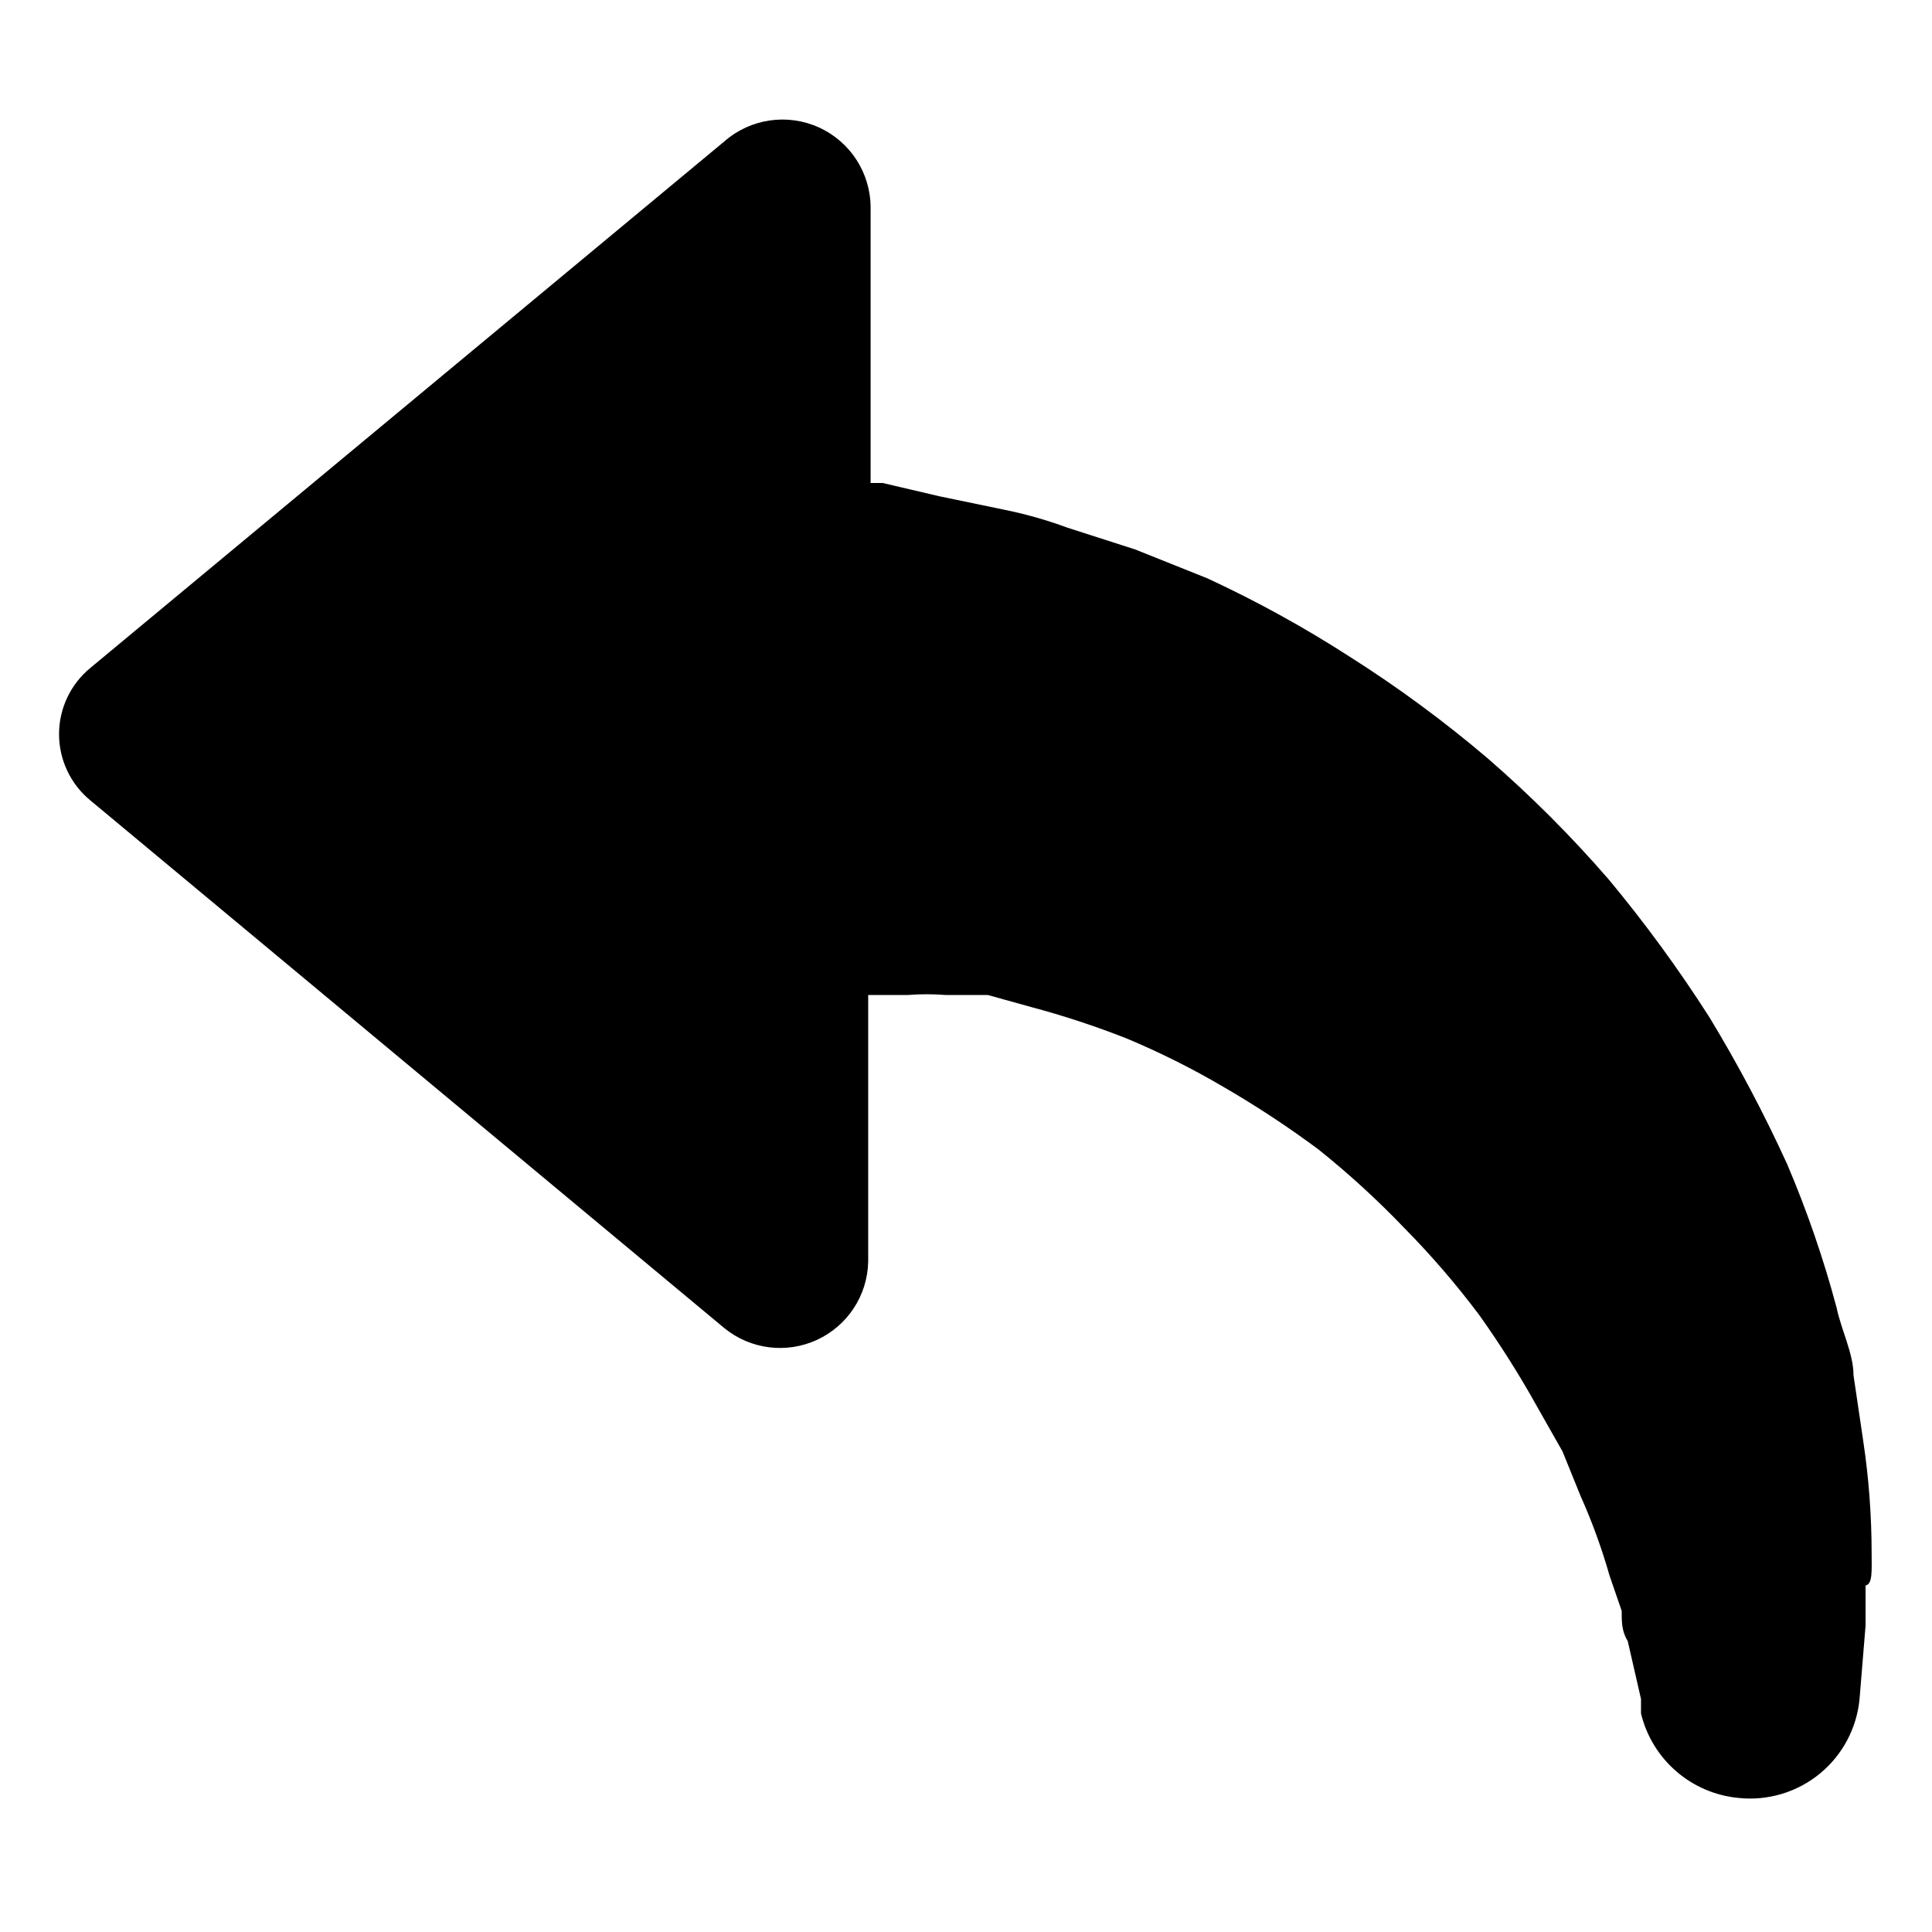
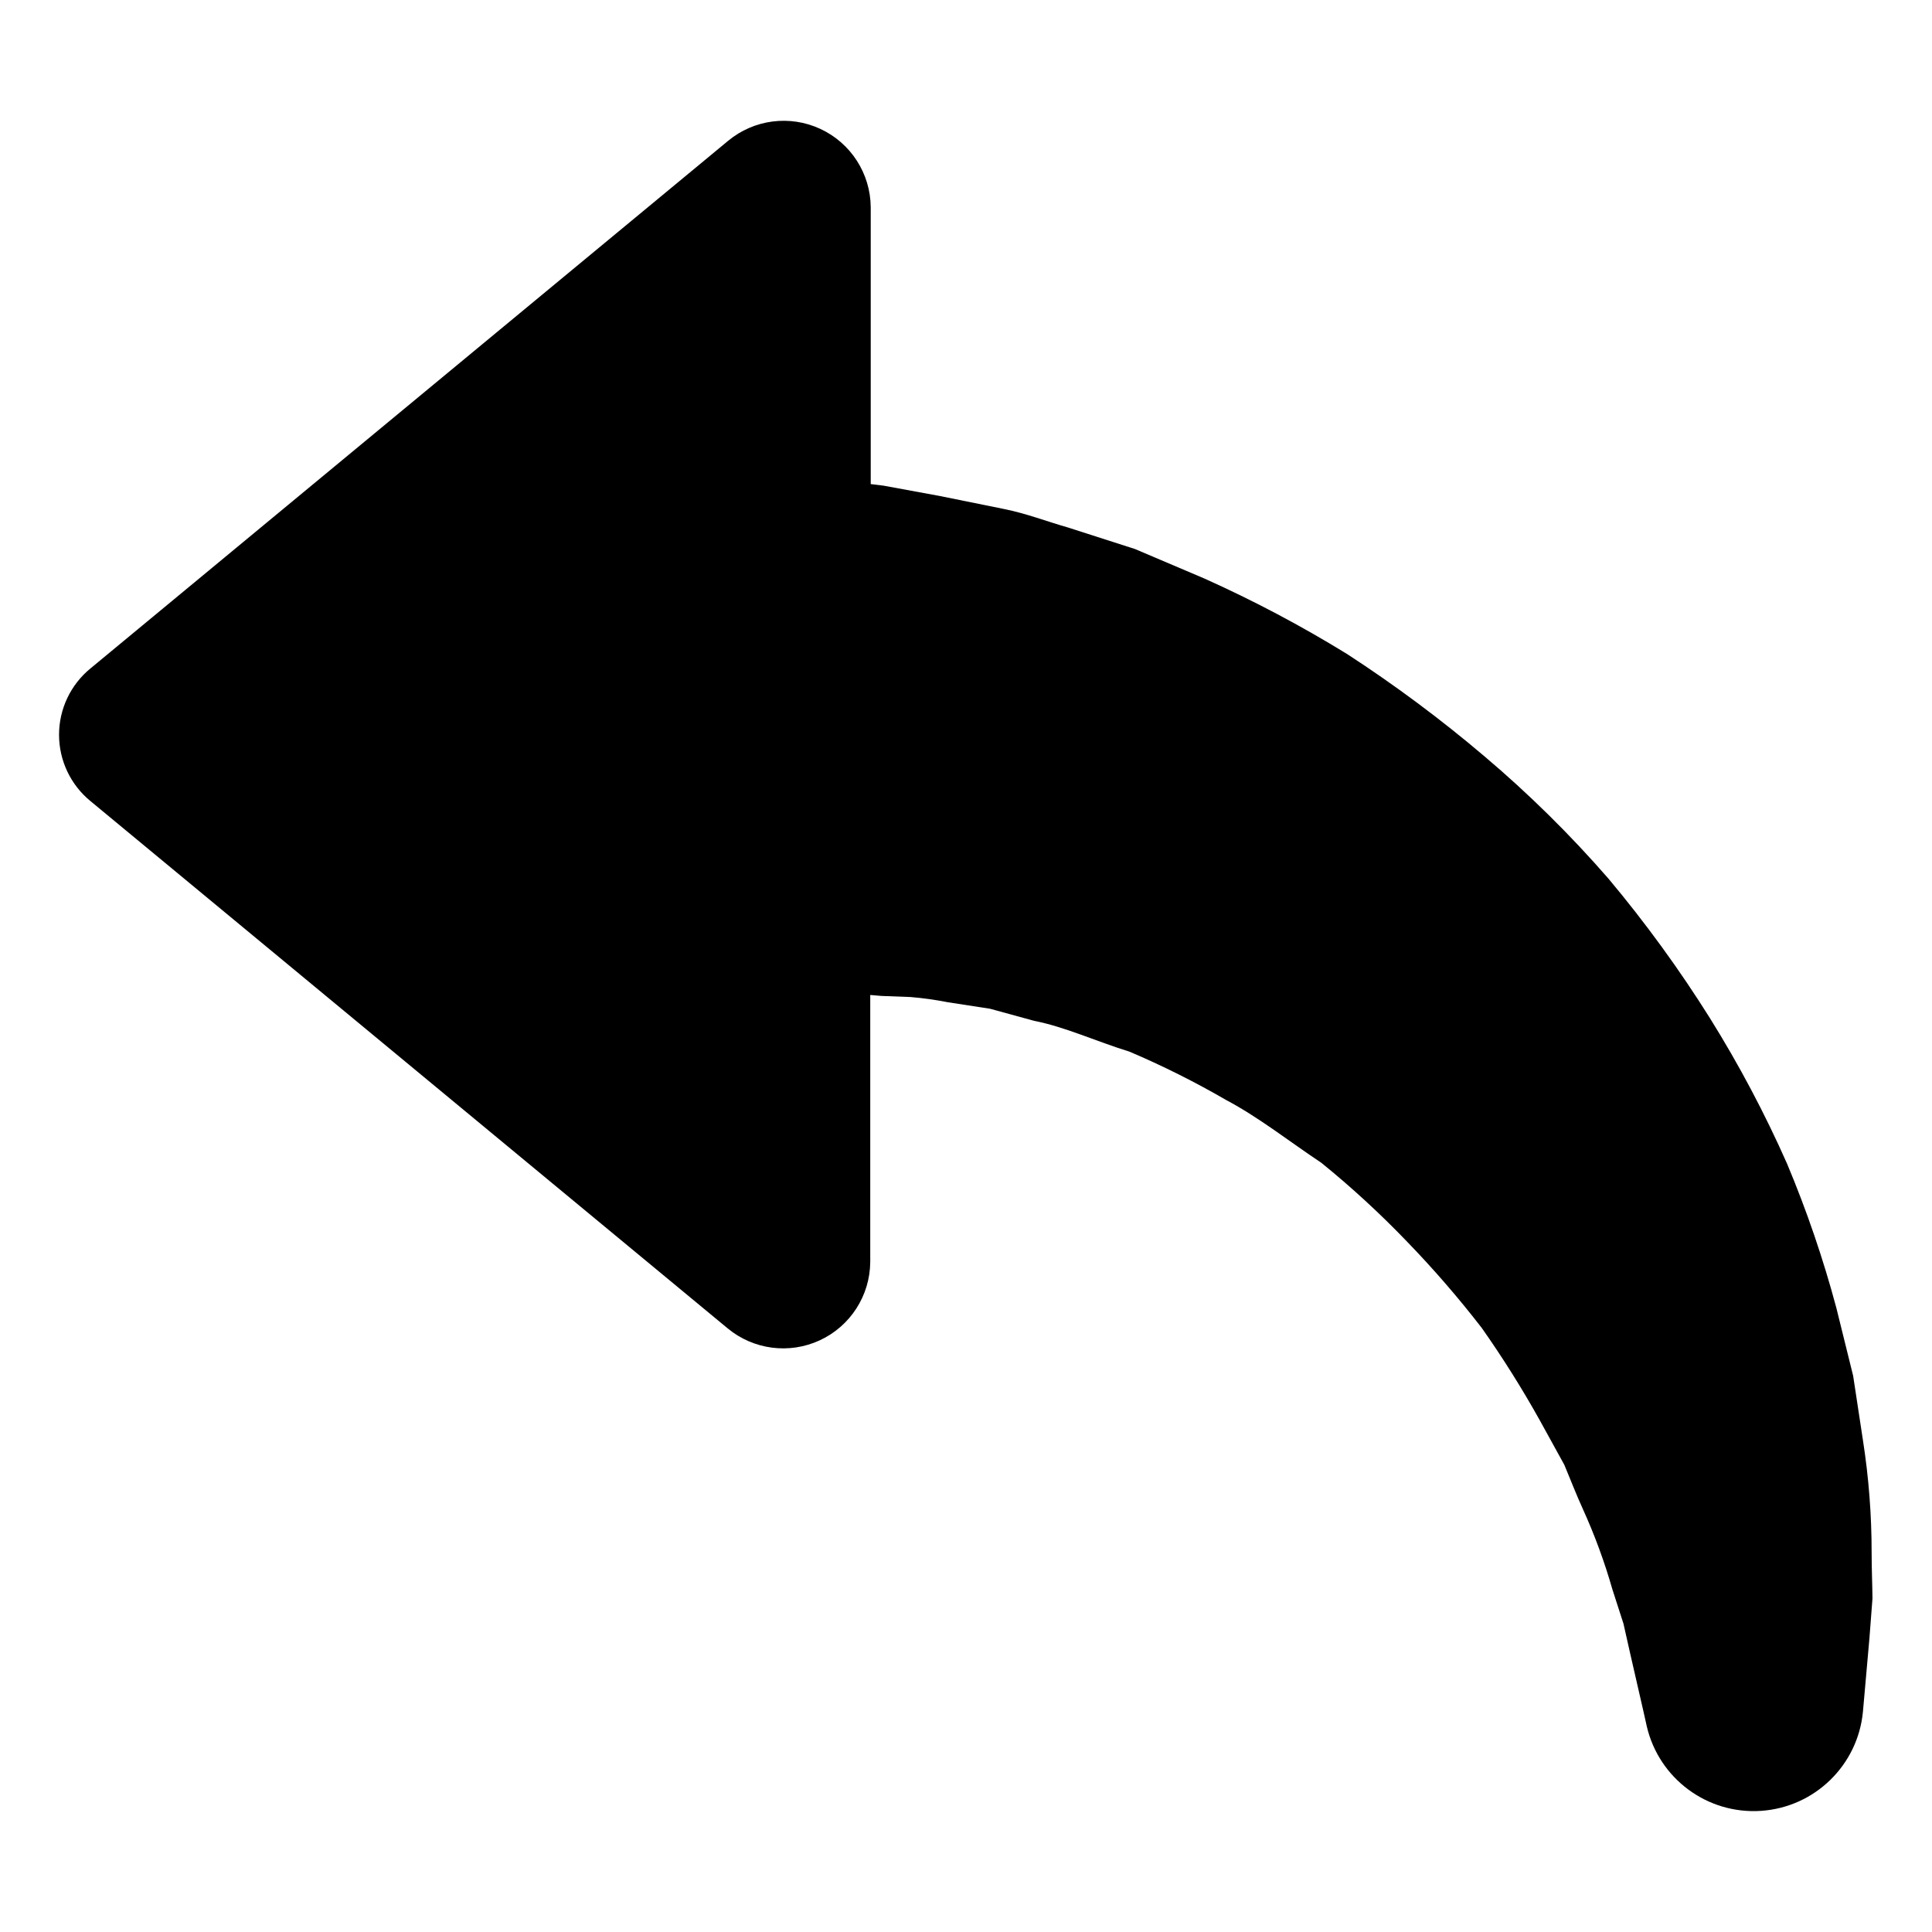
<svg xmlns="http://www.w3.org/2000/svg" viewBox="0 0 16 16">
  <g id="Layer_1" data-name="Layer 1">
-     <path d="M15.5,12.86a6.29,6.29,0,0,0-.07-.93l-.08-.54c0-.18-.1-.37-.14-.56a8.86,8.86,0,0,0-.41-1.19,11.78,11.78,0,0,0-.64-1.21,11.23,11.23,0,0,0-.84-1.15,9.92,9.92,0,0,0-1-1,10.12,10.12,0,0,0-1.14-.84A9.67,9.67,0,0,0,10,4.79L9.4,4.55l-.56-.18a3.51,3.51,0,0,0-.53-.15l-.53-.11L7.31,4h-.1V1.72A.73.73,0,0,0,6,1.17L.75,5.53a.71.71,0,0,0,0,1.1L6,11a.73.73,0,0,0,1.19-.55V8.24h.33a2,2,0,0,1,.31,0l.35,0,.36.1a7.26,7.26,0,0,1,.79.26,6.63,6.63,0,0,1,.8.4,8.28,8.28,0,0,1,.79.52,7.3,7.3,0,0,1,.71.65,7,7,0,0,1,.62.72,8,8,0,0,1,.48.76l.21.37.15.37a4.92,4.92,0,0,1,.24.66l.1.29c0,.09,0,.17.05.25l.11.48,0,.12a.92.92,0,0,0,.81.7.91.91,0,0,0,1-.82l.05-.61,0-.33C15.51,13.12,15.5,13,15.5,12.86Z" />
+     <path d="M15.5,12.857a6.027,6.027,0,0,0-.072-.93l-.081-.533q-.067-.273-.139-.562A9.287,9.287,0,0,0,14.8,9.638a9.675,9.675,0,0,0-.639-1.206,10.437,10.437,0,0,0-.84-1.155,9.462,9.462,0,0,0-1.028-1.014,11.109,11.109,0,0,0-1.136-.846,10.261,10.261,0,0,0-1.183-.626L9.4,4.547l-.557-.179c-.185-.053-.341-.115-.53-.153l-.528-.107-.468-.086-.106-.013V1.716a.721.721,0,0,0-1.182-.549L.75,5.535a.71.71,0,0,0,0,1.1L6.025,11a.721.721,0,0,0,1.182-.549V8.24l.094.008.24.009a2.786,2.786,0,0,1,.308.043l.35.054.365.1c.259.051.51.169.789.255a7.269,7.269,0,0,1,.8.4c.275.146.521.342.79.521a7.755,7.755,0,0,1,.707.65,8.522,8.522,0,0,1,.621.717,8.624,8.624,0,0,1,.479.762l.205.372c.053.127.1.249.154.367a4.8,4.8,0,0,1,.244.664l.092.285c.021.091.039.174.056.249l.11.48.027.121a.909.909,0,0,0,1.79-.121l.054-.611.025-.327C15.506,13.122,15.5,12.994,15.5,12.857Z" />
  </g>
</svg>
